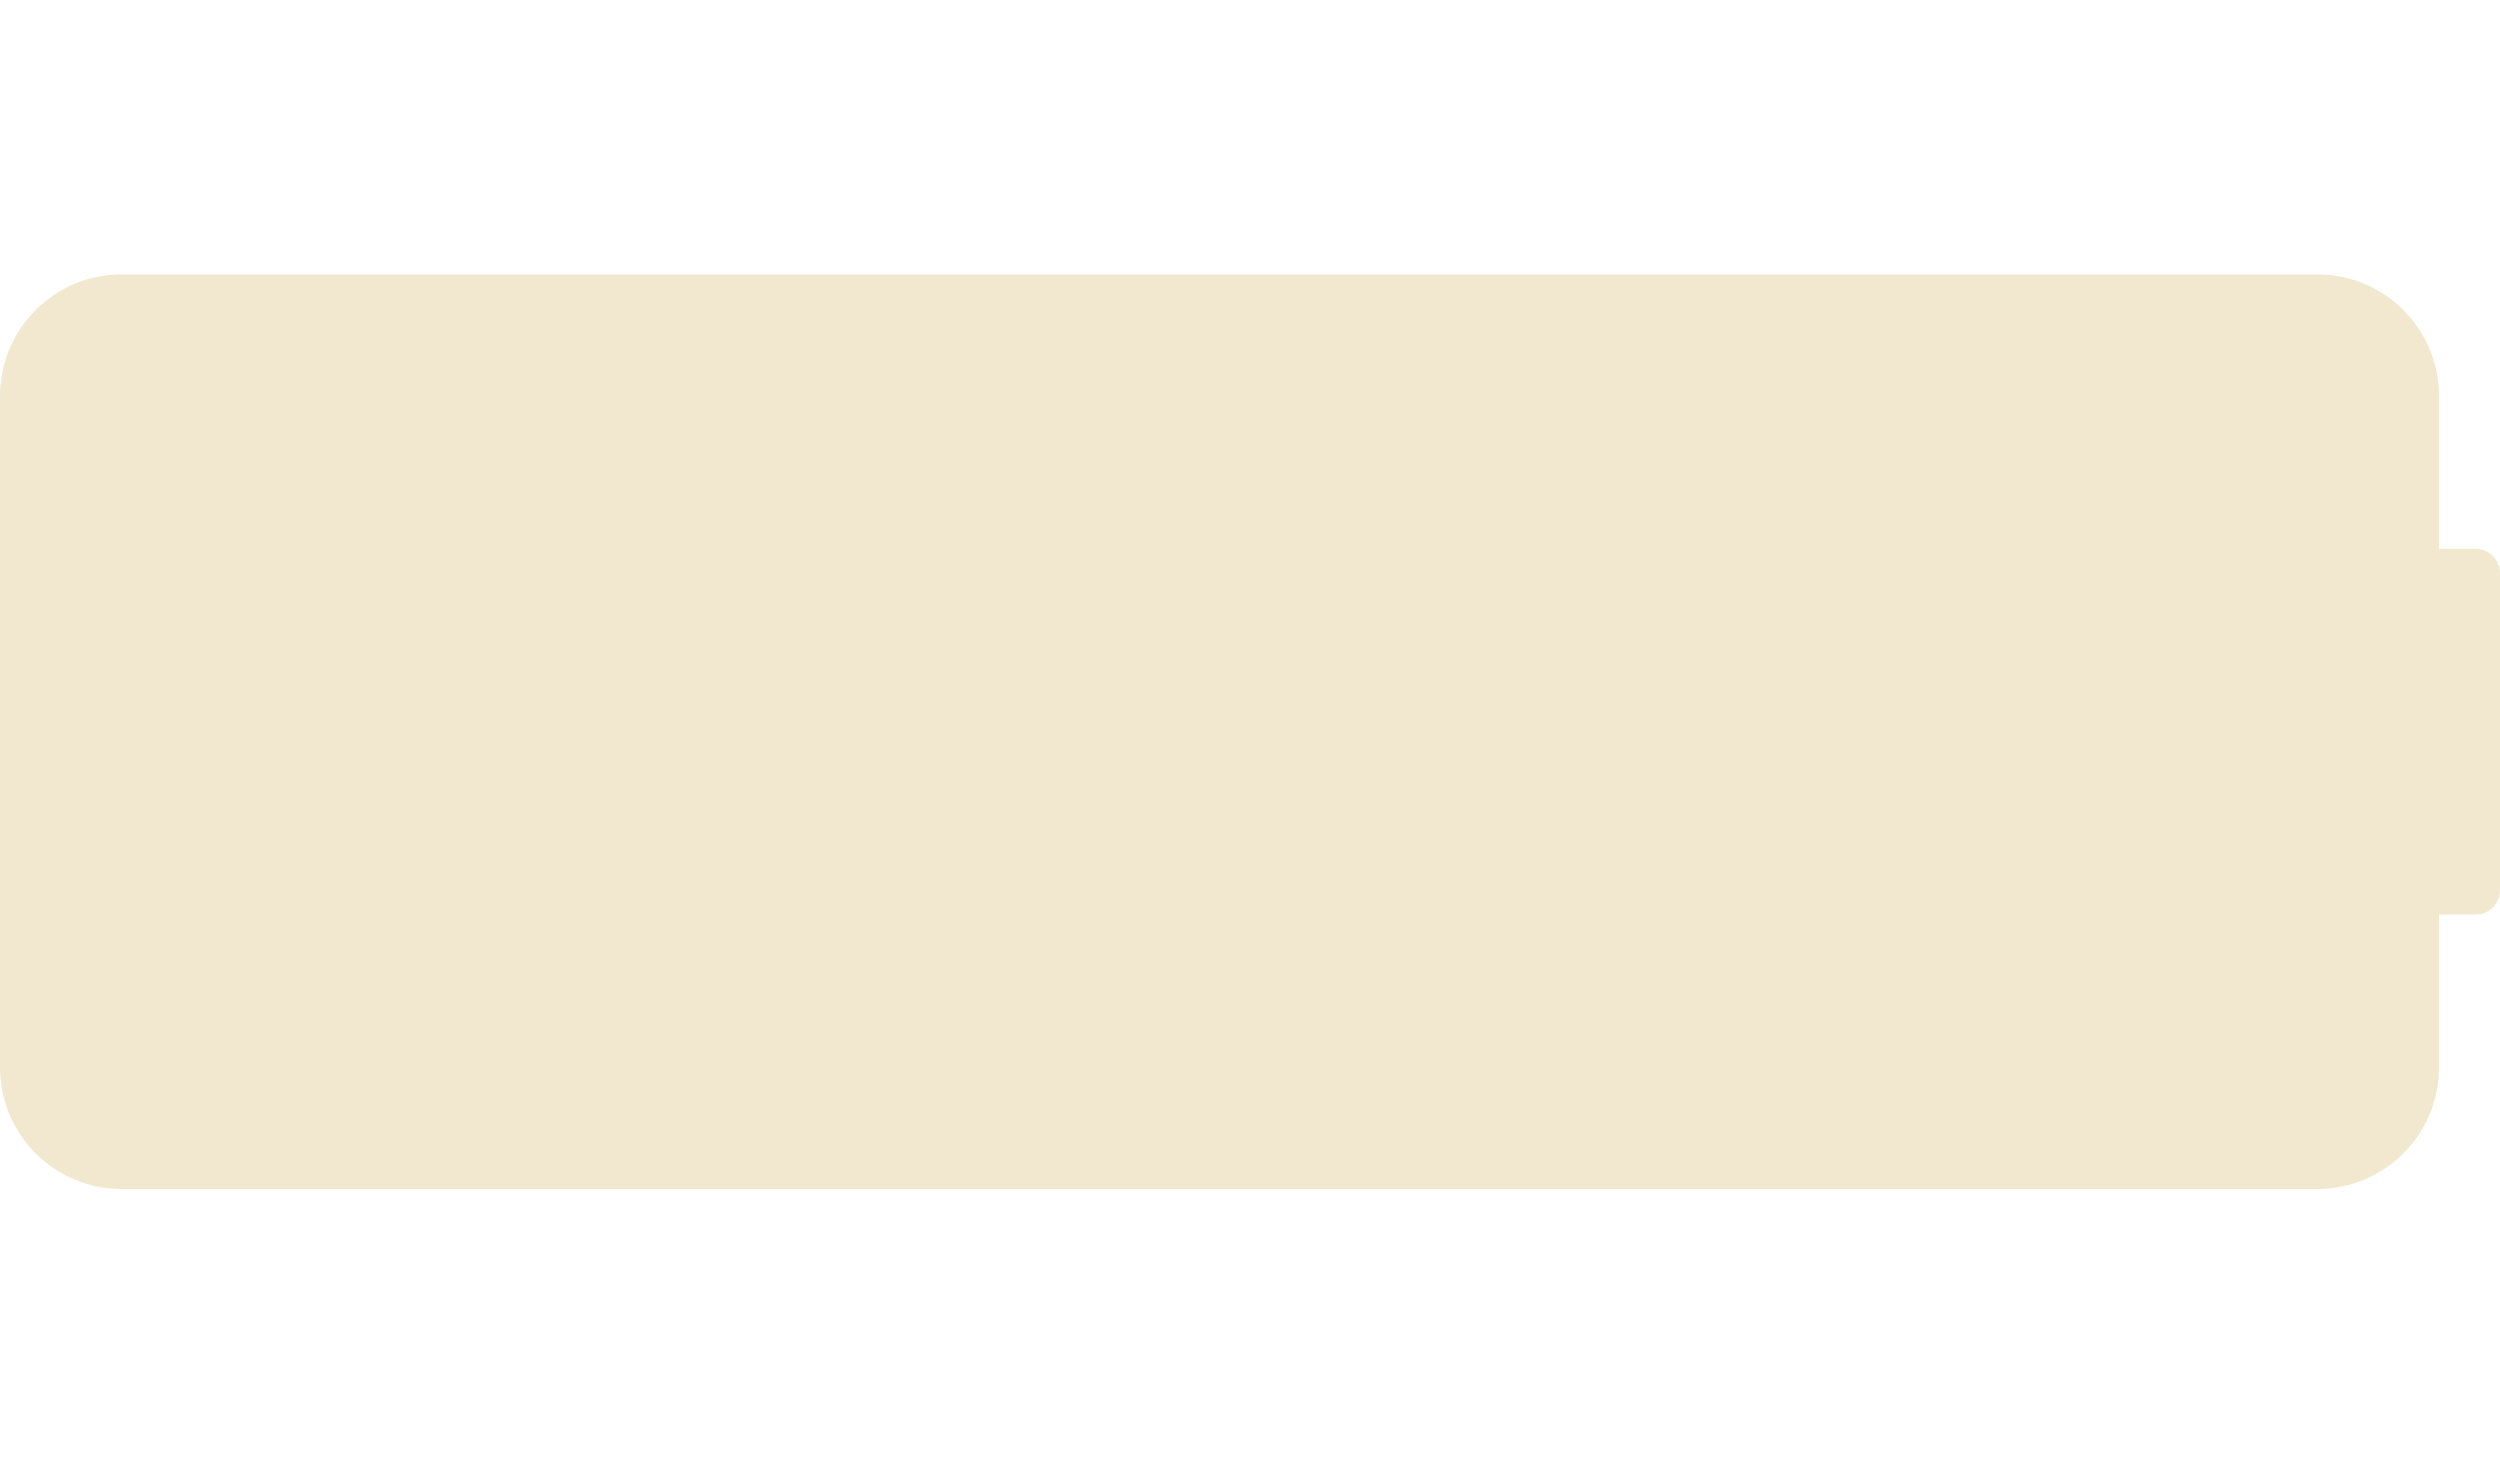
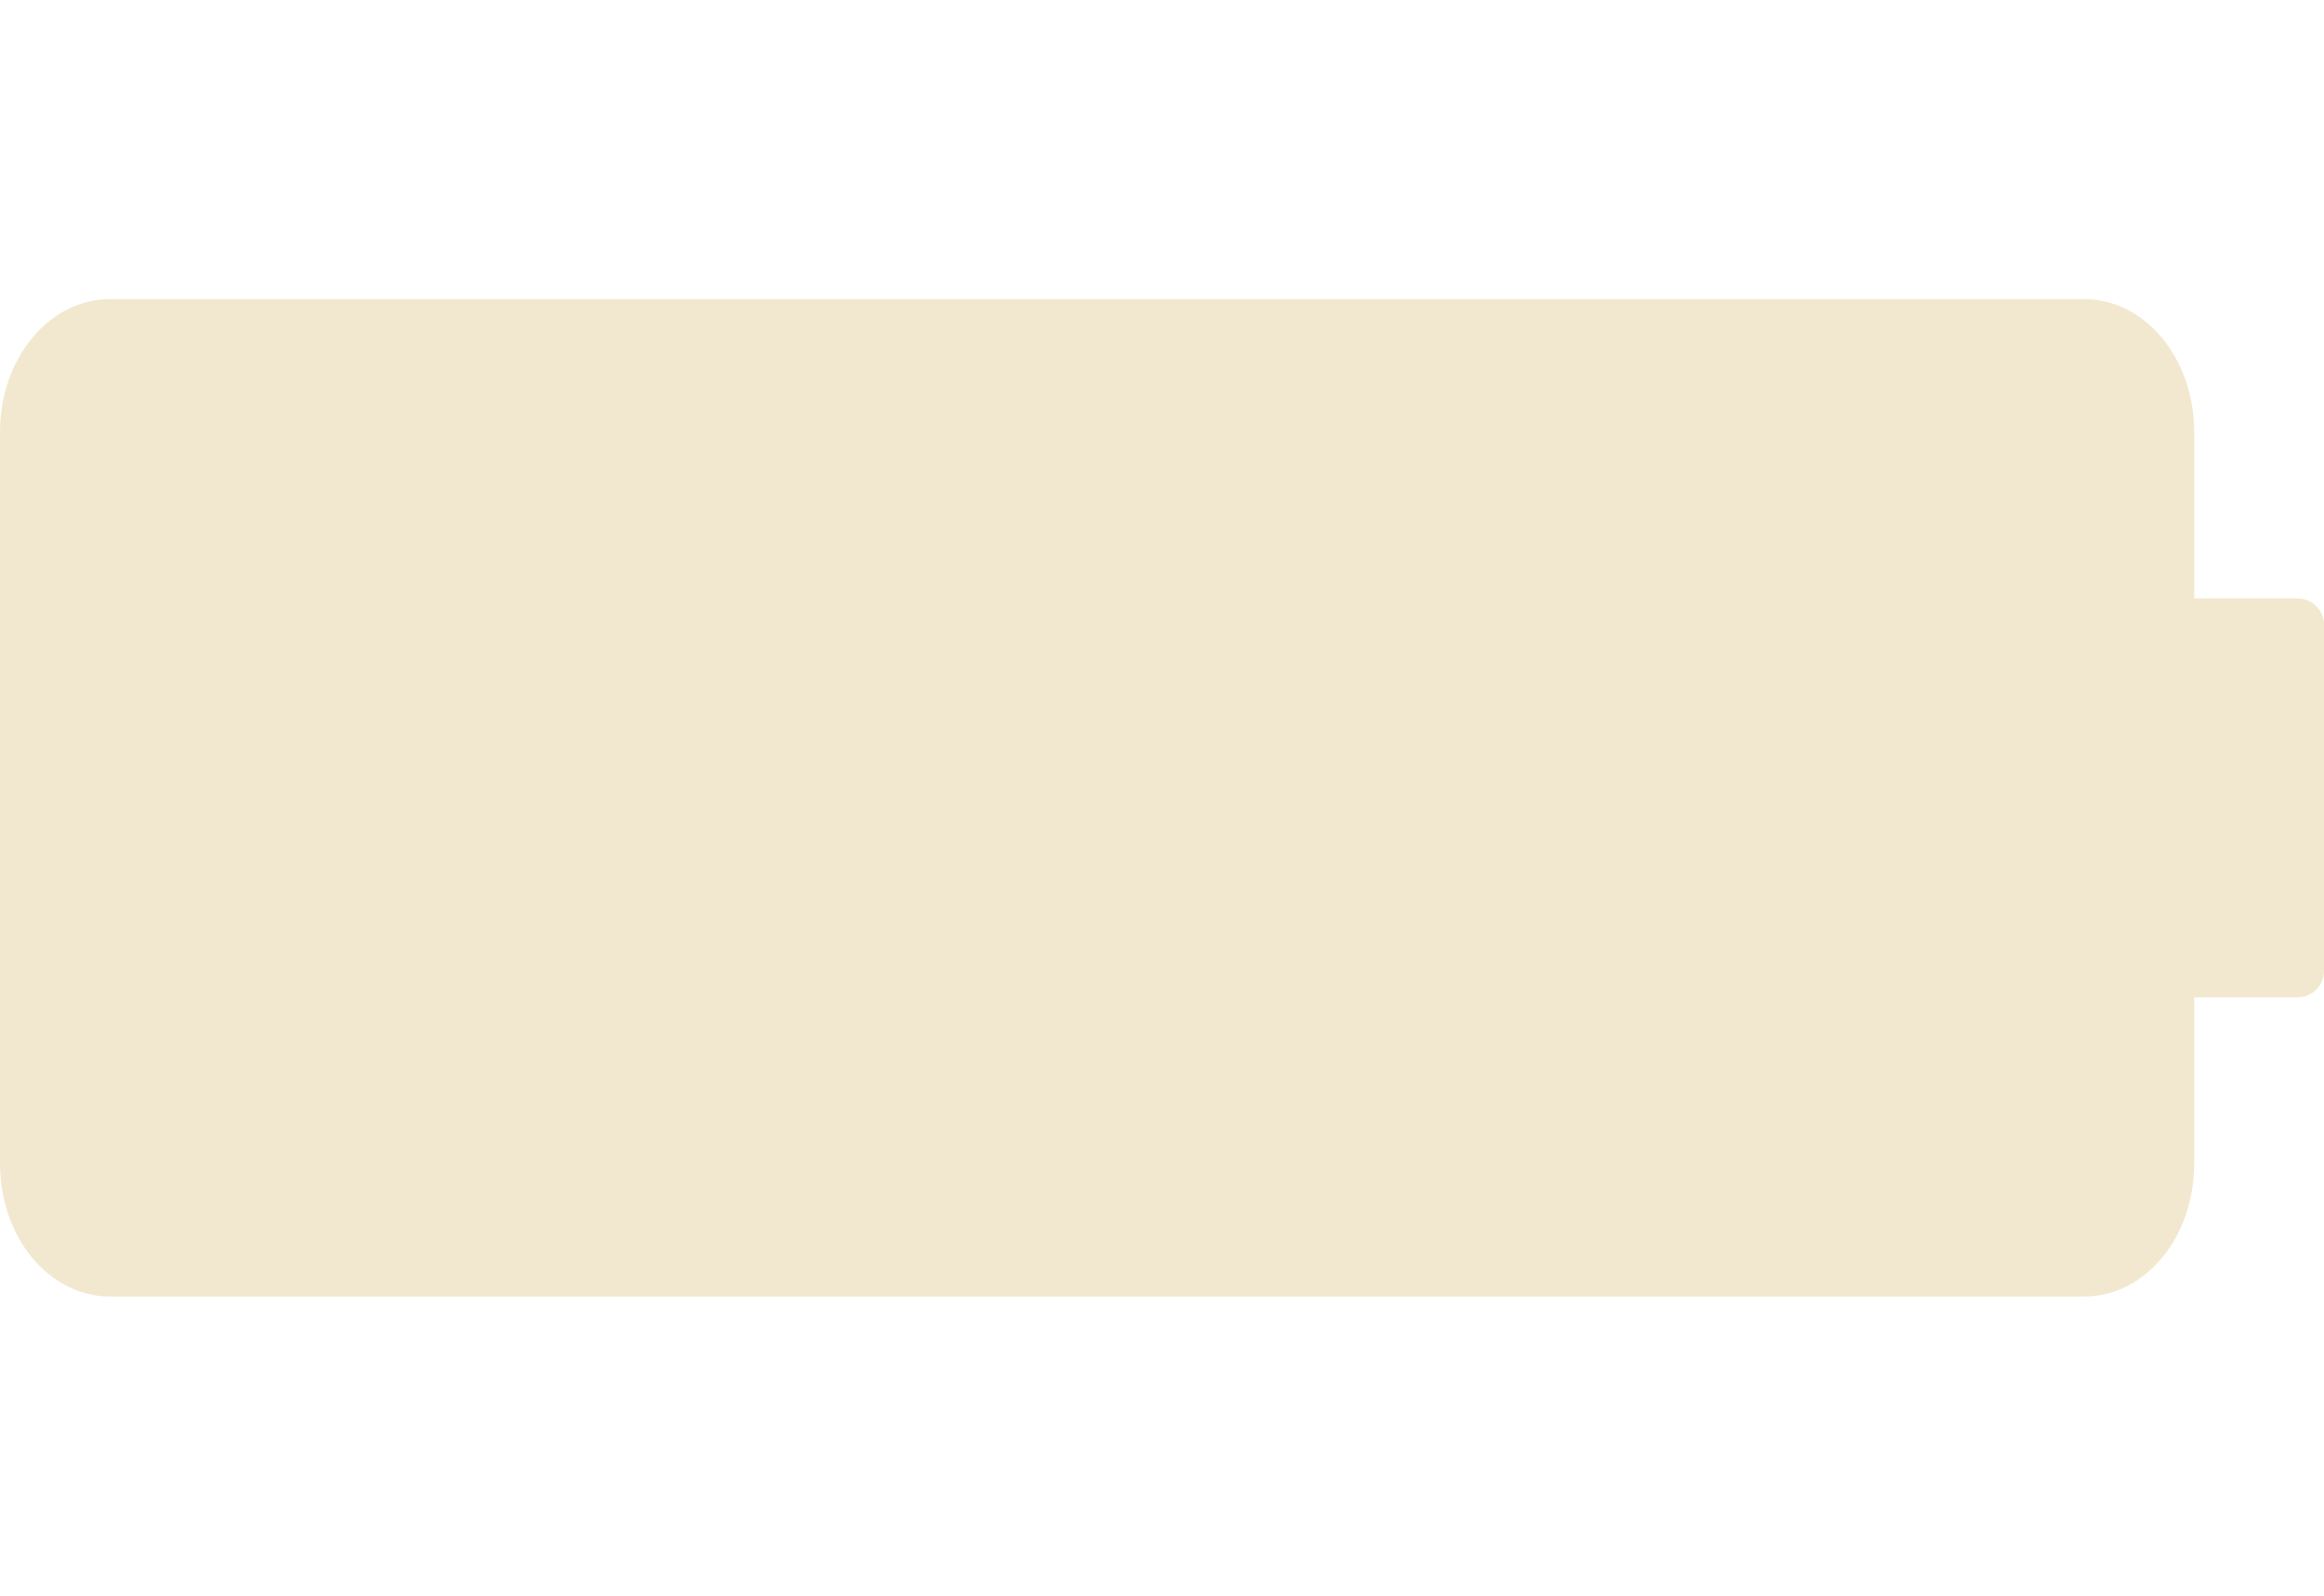
- <svg xmlns="http://www.w3.org/2000/svg" width="20.5" height="12" viewBox="0 0 20.5 12" version="1.1" id="svg1" xml:space="preserve">
+ <svg xmlns="http://www.w3.org/2000/svg" width="17.476" height="12" viewBox="0 0 17.476 12" version="1.1" id="svg1" xml:space="preserve">
  <defs id="defs1">
    <clipPath clipPathUnits="userSpaceOnUse" id="clipPath6">
      <g id="use6" />
    </clipPath>
    <clipPath clipPathUnits="userSpaceOnUse" id="clipPath8">
      <rect style="display:none;fill:#8c3939;fill-opacity:1;stroke:#2e7327;stroke-width:0;stroke-dasharray:none" id="rect8" width="18" height="5.5" x="7" y="13.25" rx="0.6" ry="0.6" d="m 7.6,13.25 h 16.8 c 0.332,0 0.6,0.268 0.6,0.6 v 4.3 c 0,0.332 -0.268,0.6 -0.6,0.6 H 7.6 C 7.268,18.75 7,18.482 7,18.15 v -4.3 c 0,-0.332 0.268,-0.6 0.6,-0.6 z" />
      <path id="lpe_path-effect8" style="fill:#8c3939;fill-opacity:1;stroke:#2e7327;stroke-width:0;stroke-dasharray:none" class="powerclip" d="m 1,7.25 h 30 v 17.5 H 1 Z m 6.6,6 c -0.332,0 -0.6,0.268 -0.6,0.6 v 4.3 c 0,0.332 0.268,0.6 0.6,0.6 h 16.8 c 0.332,0 0.6,-0.268 0.6,-0.6 v -4.3 c 0,-0.332 -0.268,-0.6 -0.6,-0.6 z" />
    </clipPath>
  </defs>
-   <g id="layer1" transform="translate(-6,-10)">
-     <g id="g4" style="display:inline">
-       <rect style="display:inline;fill:#f2e8cf;fill-opacity:1;stroke:#2e7327;stroke-width:0;stroke-dasharray:none" id="rect1-7" width="18.2" height="5.7" x="6.9" y="13.15" rx="0.6" ry="0.6" />
+   <g id="layer1" transform="translate(-8,-10)">
+     <g id="g4" style="display:inline" transform="matrix(0.838702,0,0,1,2.226409,4.7683716e-7)">
+       <rect style="display:inline;fill:#f2e8cf;fill-opacity:1;stroke:#2e7327;stroke-width:0;stroke-dasharray:none" id="rect1-7" width="17.766" height="5.7" x="7.838" y="13.15" rx="0.586" ry="0.6" />
    </g>
-     <g id="g3" style="display:inline">
-       <path style="fill:#f2e8cf;fill-opacity:1;stroke:#f2e8cf;stroke-width:0;stroke-dasharray:none;stroke-opacity:1" id="rect1" width="20" height="7.5" x="6" y="12.25" rx="1" ry="1" clip-path="url(#clipPath8)" d="m 7,12.25 h 18 c 0.554,0 1,0.446 1,1 v 5.5 c 0,0.554 -0.446,1 -1,1 H 7 c -0.554,0 -1,-0.446 -1,-1 v -5.5 c 0,-0.554 0.446,-1 1,-1 z" />
-       <rect style="fill:#f2e8cf;fill-opacity:1;stroke:#2e7327;stroke-width:0;stroke-dasharray:none" id="rect2" width="1.5" height="3" x="25" y="14.5" rx="0.2" ry="0.2" />
+     <g id="g3" style="display:inline" transform="matrix(0.8161866,0,0,1,2.602881,0)">
+       <path style="fill:#f2e8cf;fill-opacity:1;stroke:#f2e8cf;stroke-width:0;stroke-dasharray:none;stroke-opacity:1" id="rect1" width="20" height="7.5" x="6" y="12.25" rx="1" ry="1" clip-path="url(#clipPath8)" d="m 7,12.25 h 18 c 0.554,0 1,0.446 1,1 v 5.5 c 0,0.554 -0.446,1 -1,1 H 7 c -0.554,0 -1,-0.446 -1,-1 v -5.5 c 0,-0.554 0.446,-1 1,-1 z" transform="matrix(1.010798,0,0,1,0.5478154,0)" />
+       <rect style="fill:#f2e8cf;fill-opacity:1;stroke:#2e7327;stroke-width:0;stroke-dasharray:none" id="rect2" width="1.838" height="3" x="26.187" y="14.5" rx="0.245" ry="0.2" />
    </g>
    <g style="display:none;fill:#bc4749;fill-opacity:1;stroke-width:0;stroke-dasharray:none" id="g9" transform="matrix(0.4,0.1071797,-0.1071797,0.4,11.56488,7.885125)">
      <path d="M 23.5,13.187 H 16 V 1 L 8.5,18.813 H 16 V 31 Z" id="path1" style="fill:#bc4749;fill-opacity:1;stroke-width:0;stroke-dasharray:none" />
    </g>
  </g>
</svg>
